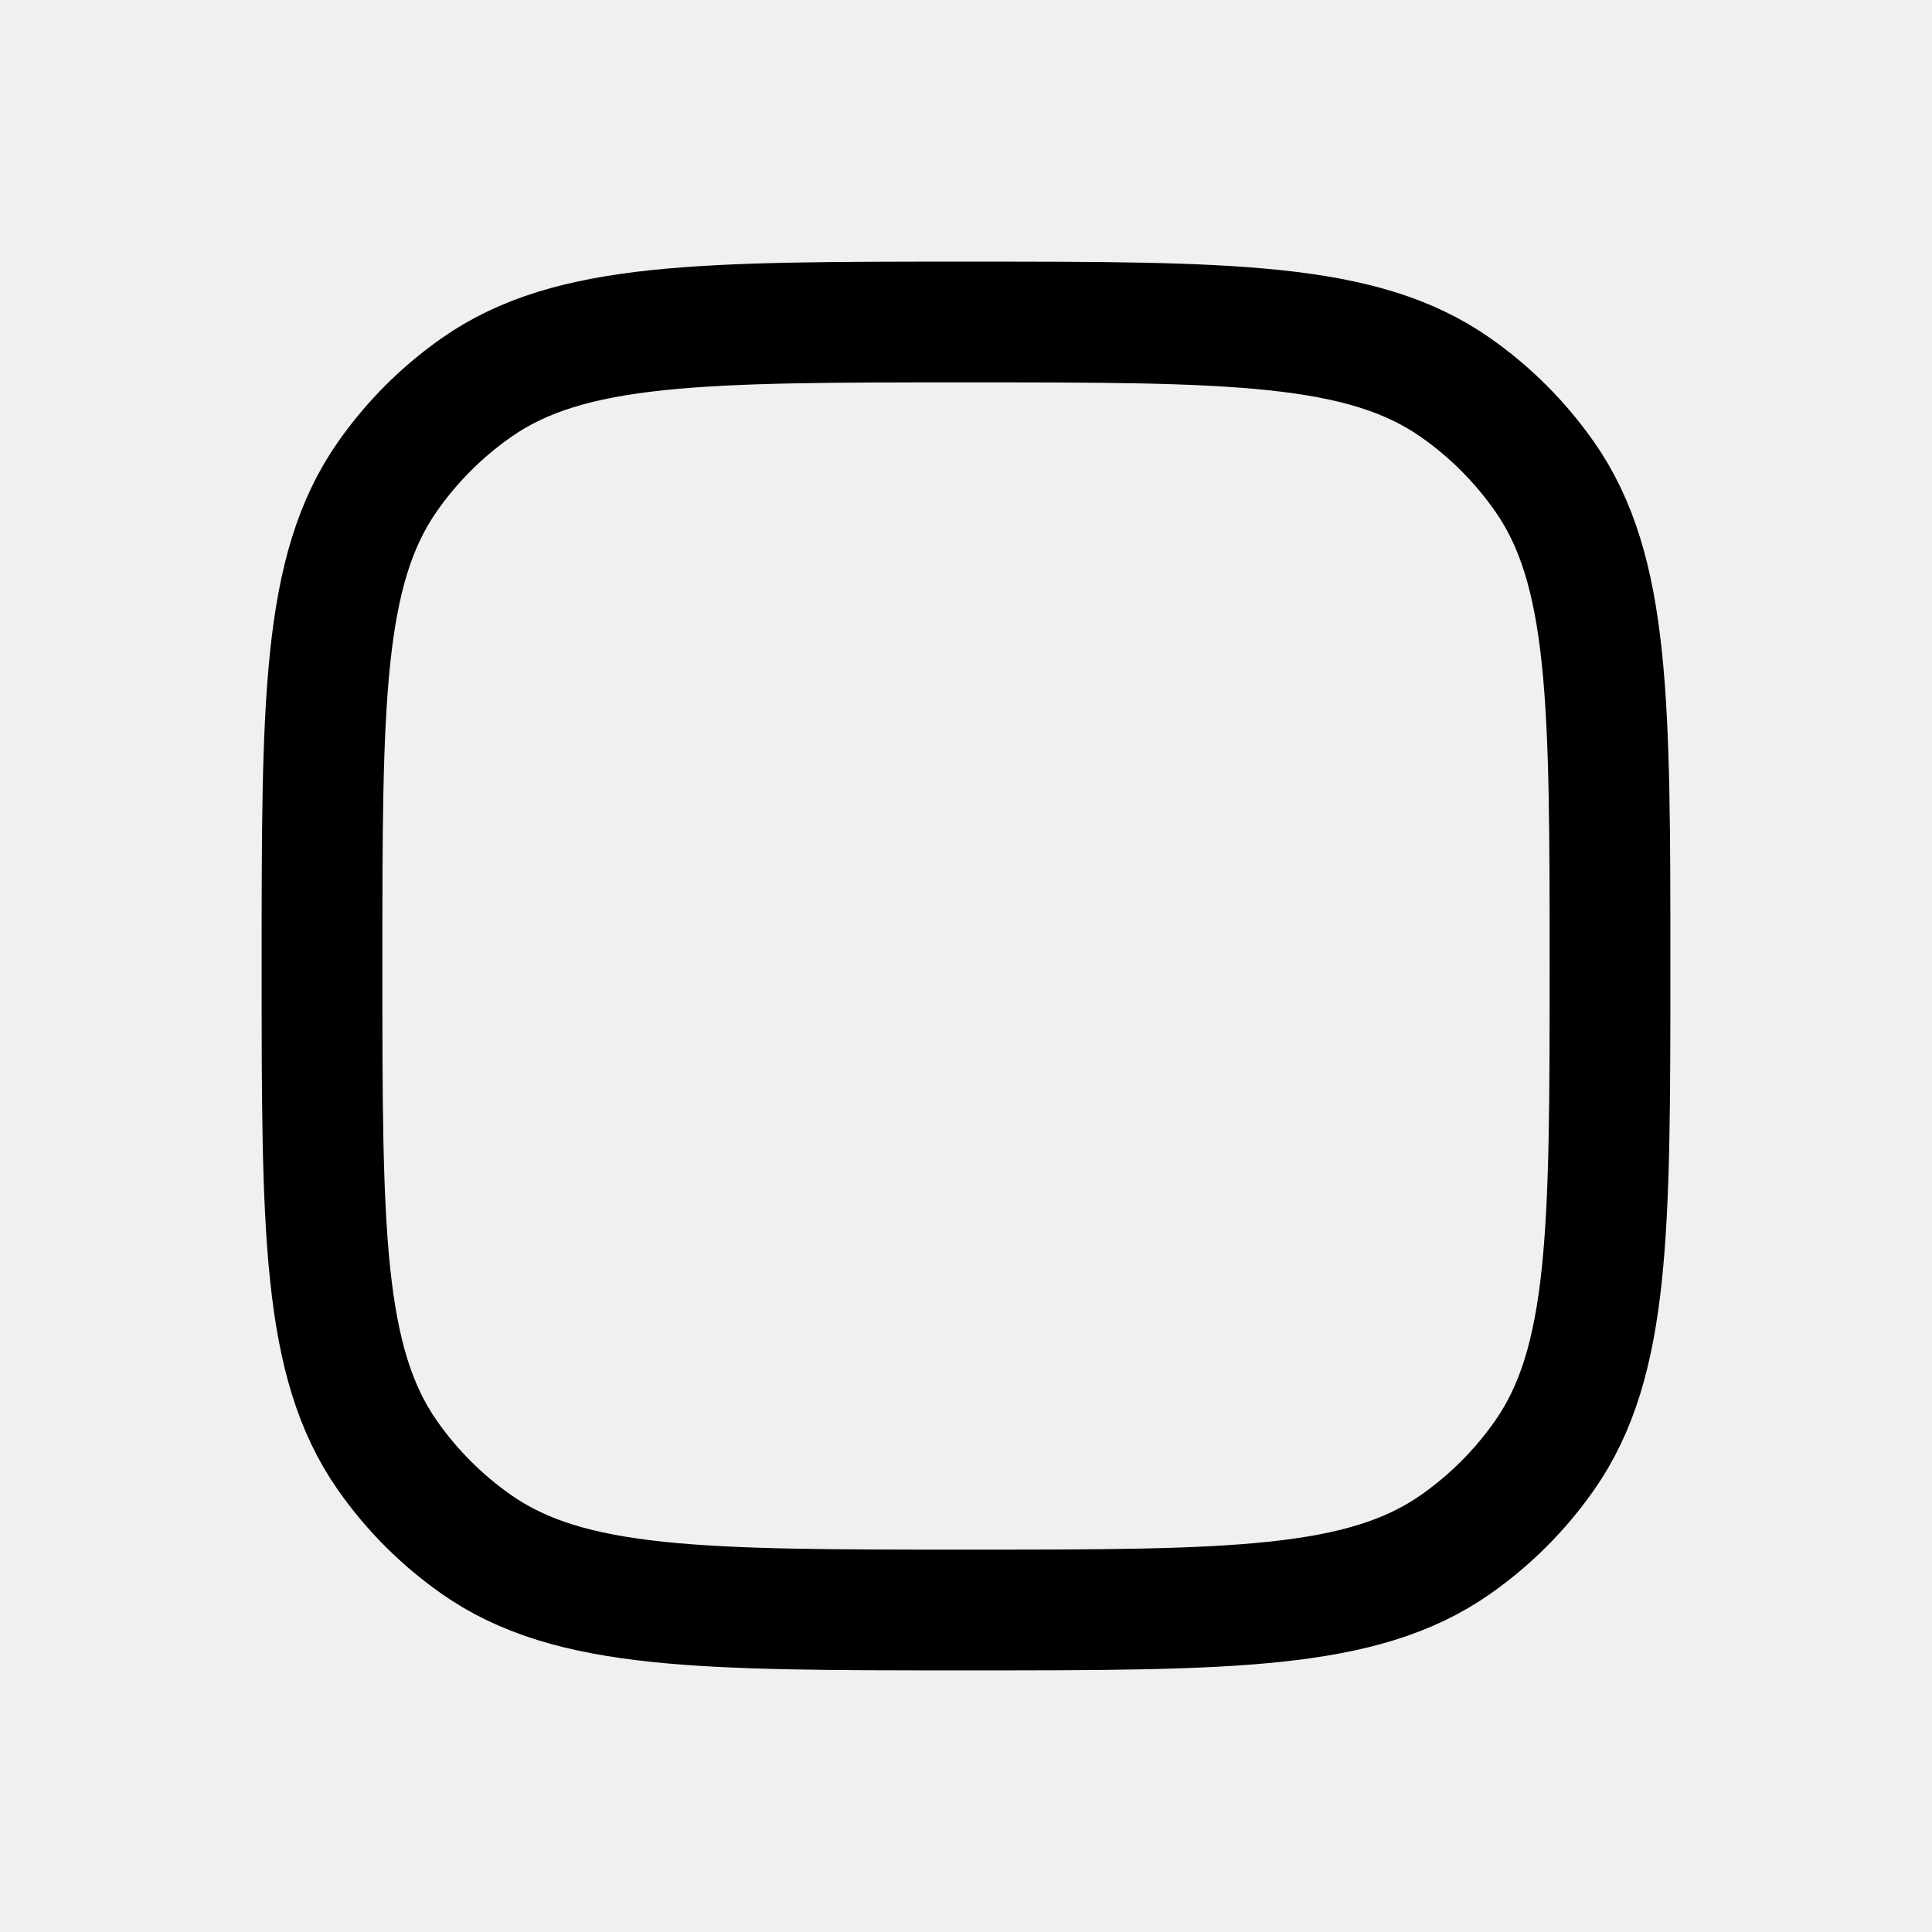
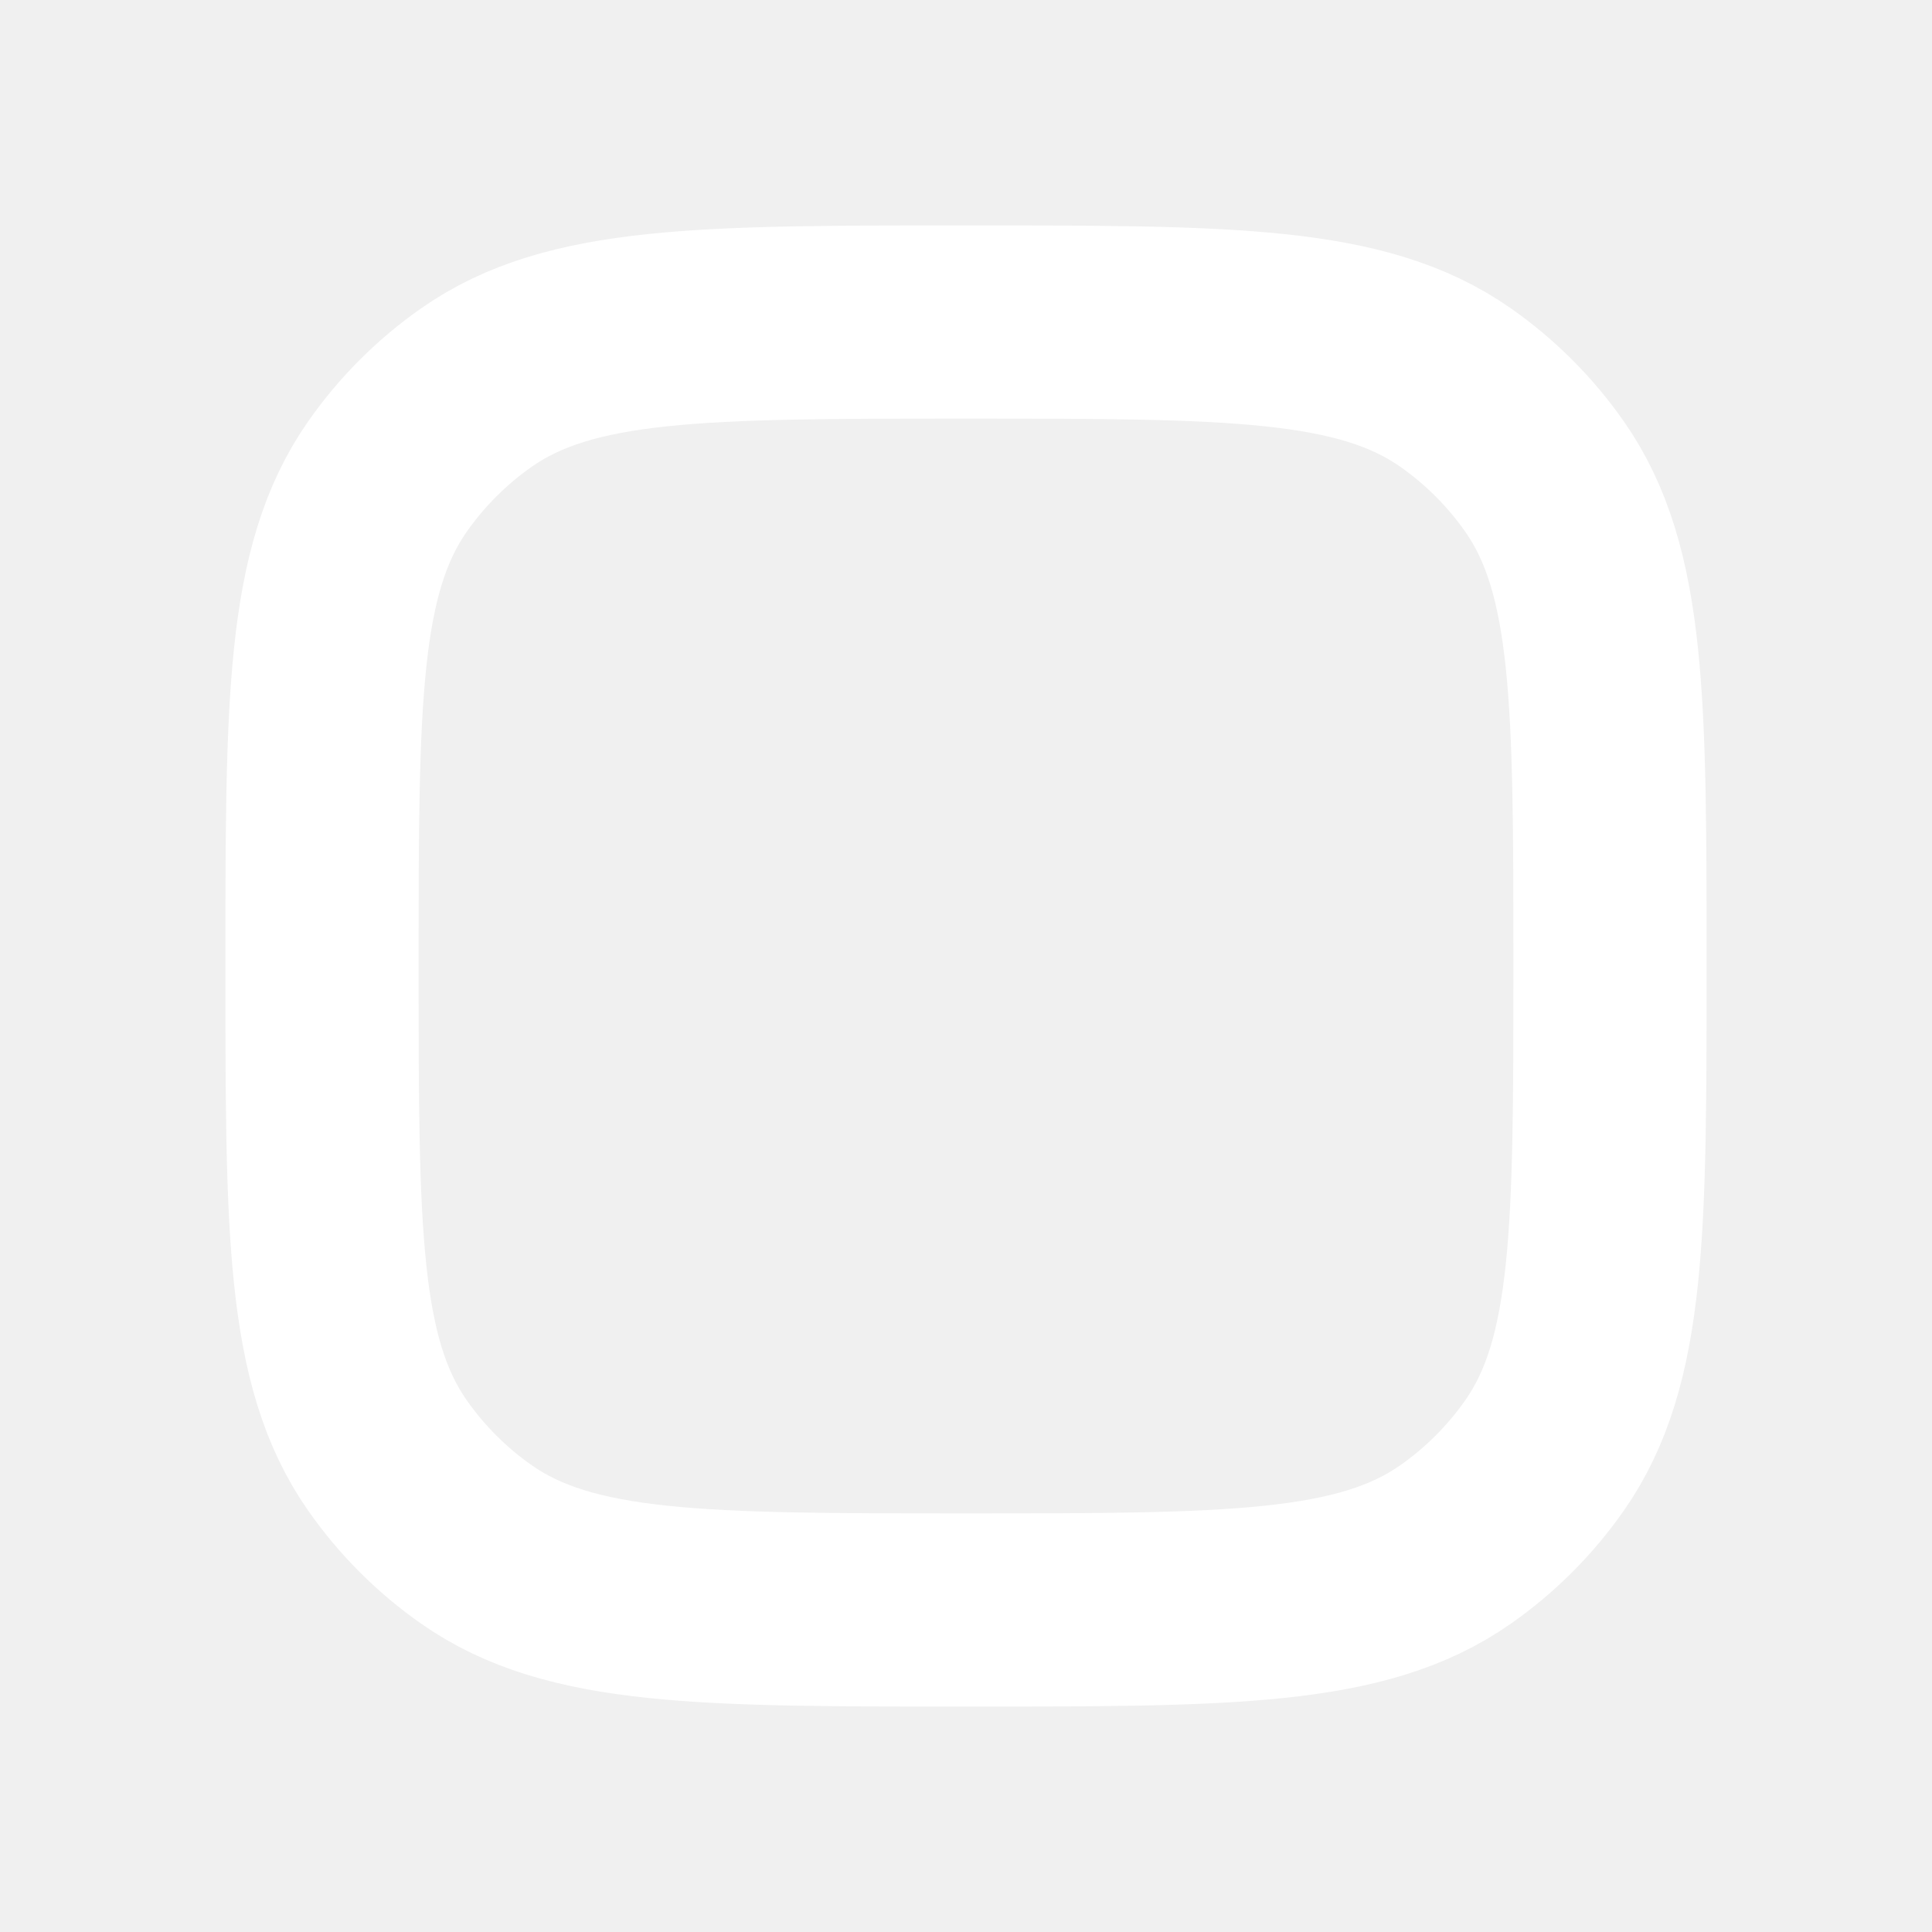
- <svg xmlns="http://www.w3.org/2000/svg" viewBox="0 0 24 24" width="24" height="24" color="currentColor" fill="none">
-   <path d="M4 12C4 8.721 4 7.081 4.814 5.919C5.115 5.489 5.489 5.115 5.919 4.814C7.081 4 8.721 4 12 4C15.279 4 16.919 4 18.081 4.814C18.511 5.115 18.885 5.489 19.186 5.919C20 7.081 20 8.721 20 12C20 15.279 20 16.919 19.186 18.081C18.885 18.511 18.511 18.885 18.081 19.186C16.919 20 15.279 20 12 20C8.721 20 7.081 20 5.919 19.186C5.489 18.885 5.115 18.511 4.814 18.081C4 16.919 4 15.279 4 12Z" stroke="currentColor" stroke-width="1.5" />
+ <svg xmlns="http://www.w3.org/2000/svg" width="40" height="40" viewBox="0 0 40 40" fill="none">
+   <path d="M6.667 20C6.667 14.535 6.667 11.802 8.023 9.865C8.525 9.148 9.148 8.525 9.865 8.023C11.802 6.667 14.534 6.667 20 6.667C25.465 6.667 28.198 6.667 30.135 8.023C30.852 8.525 31.475 9.148 31.977 9.865C33.333 11.802 33.333 14.535 33.333 20C33.333 25.465 33.333 28.198 31.977 30.135C31.475 30.852 30.852 31.475 30.135 31.977C28.198 33.333 25.465 33.333 20 33.333C14.534 33.333 11.802 33.333 9.865 31.977C9.148 31.475 8.525 30.852 8.023 30.135C6.667 28.198 6.667 25.465 6.667 20Z" stroke="white" stroke-width="4" />
</svg>
